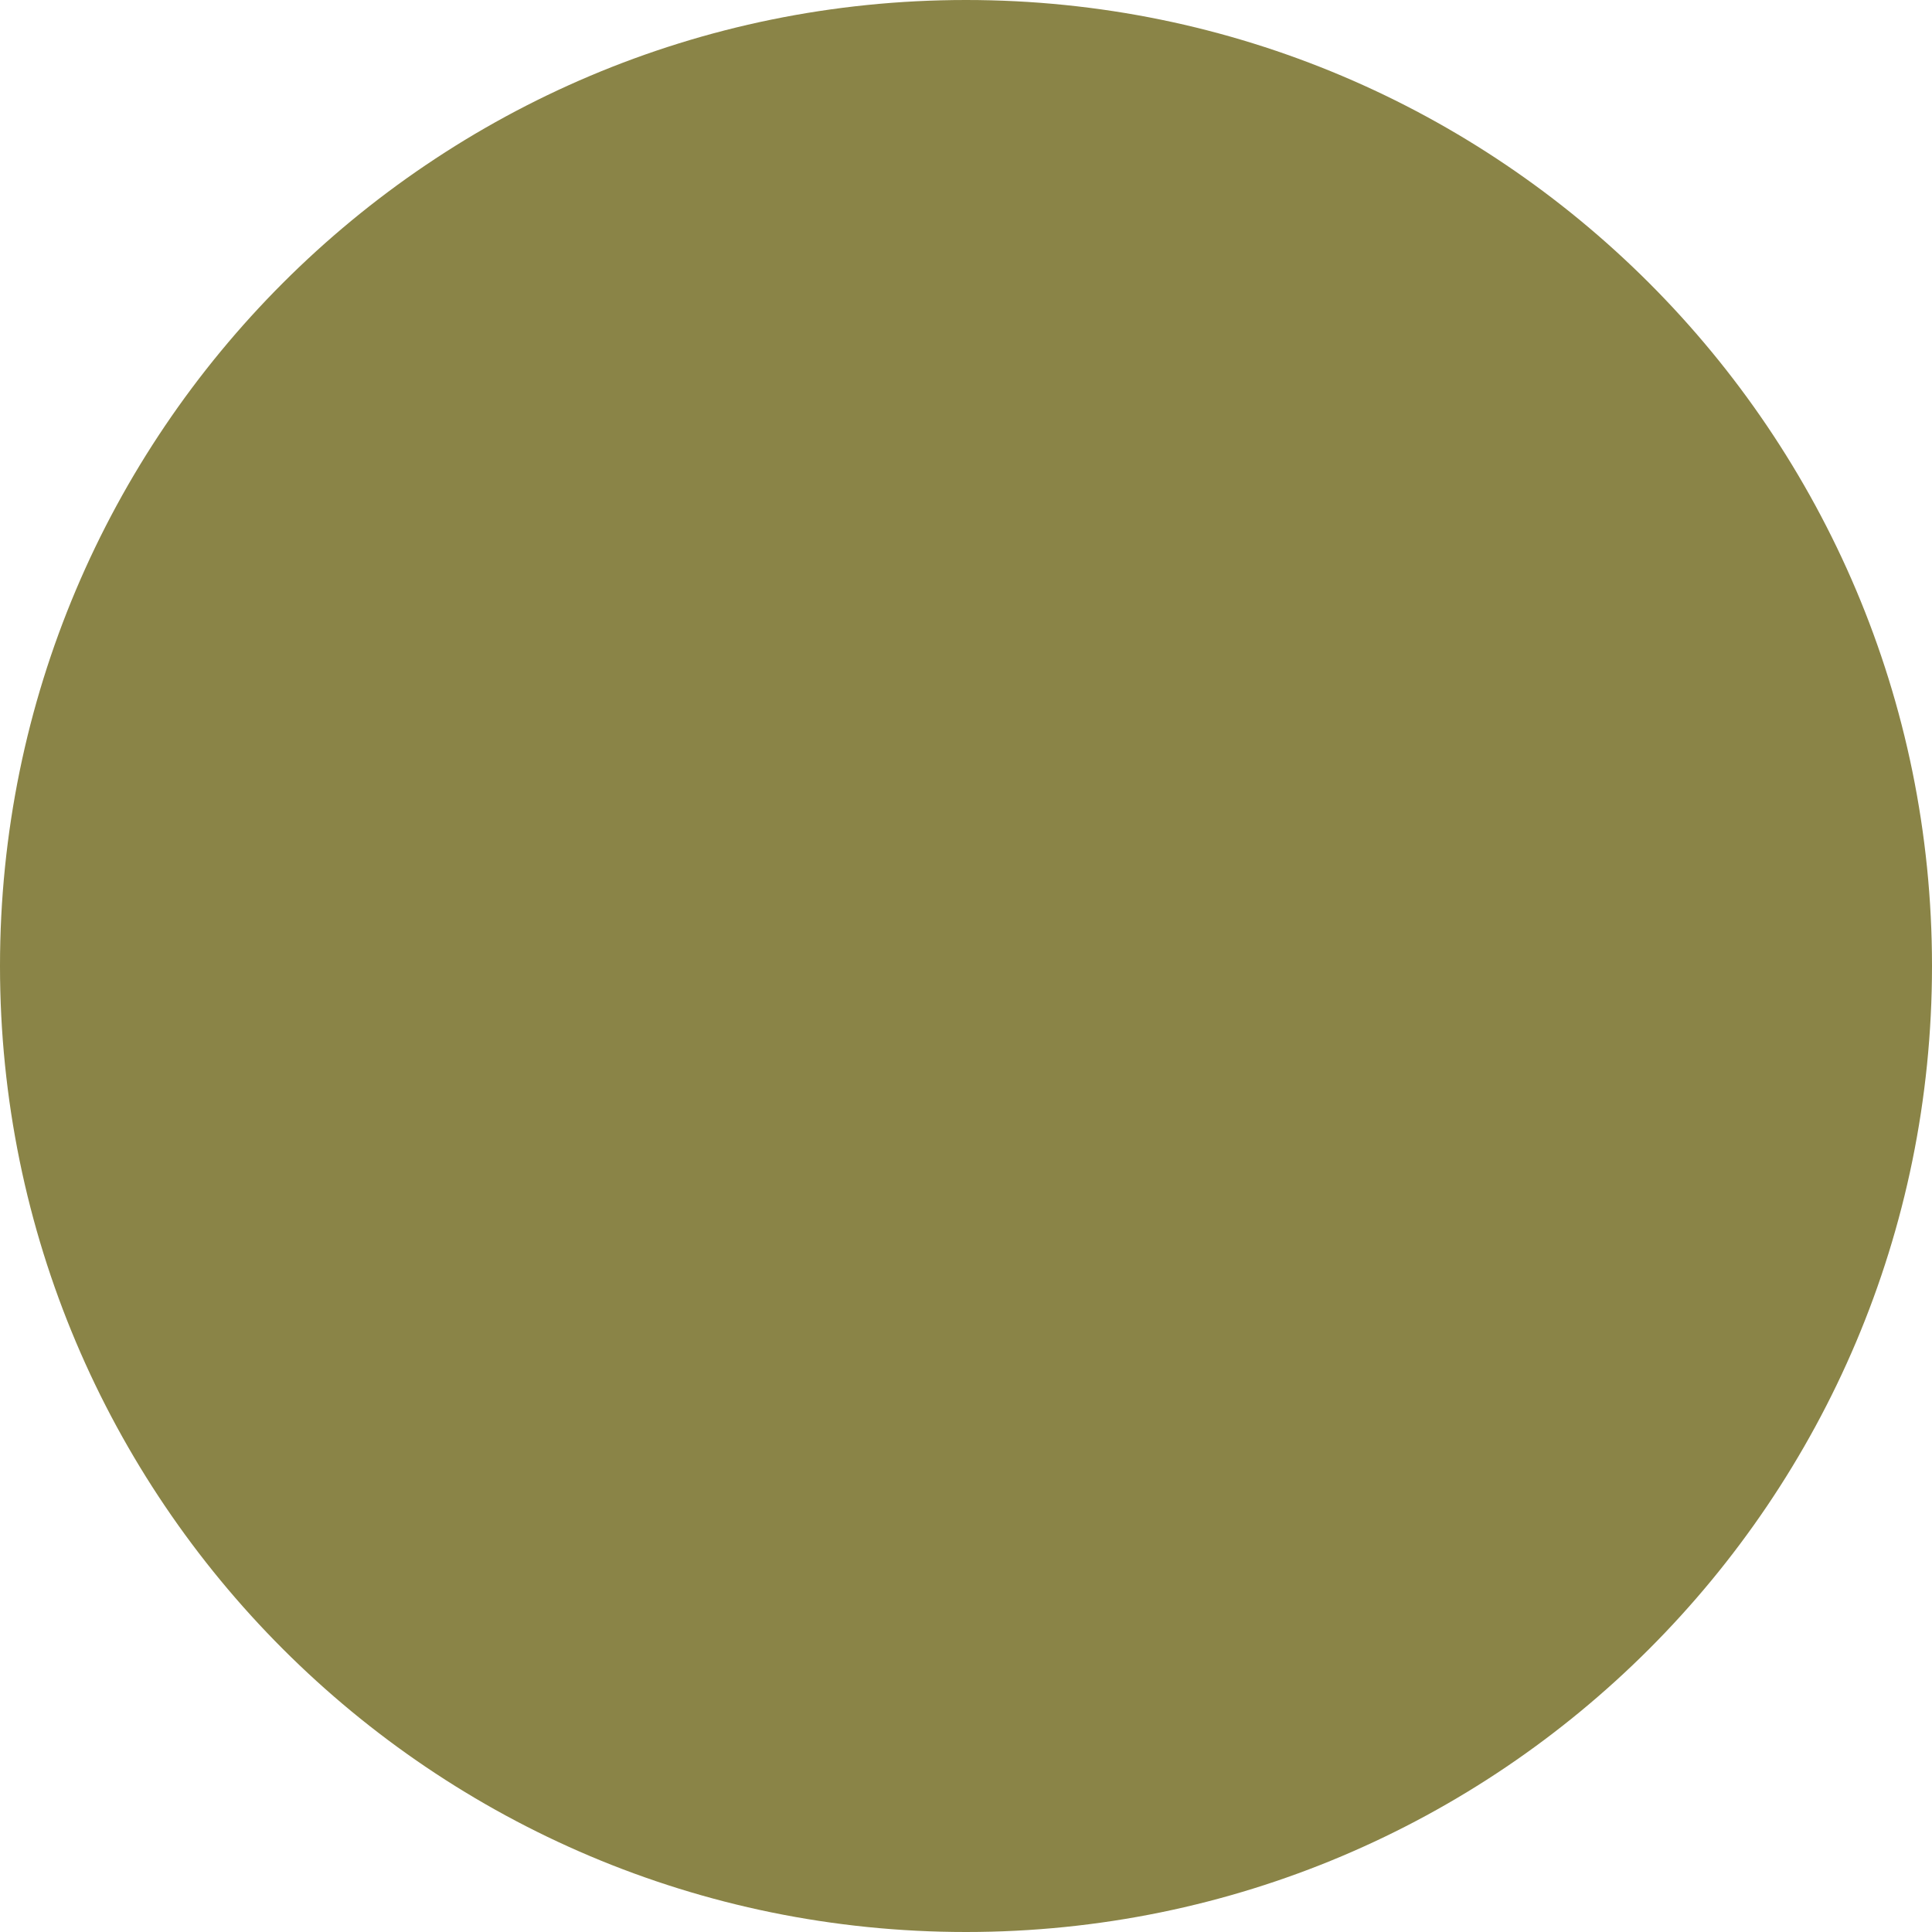
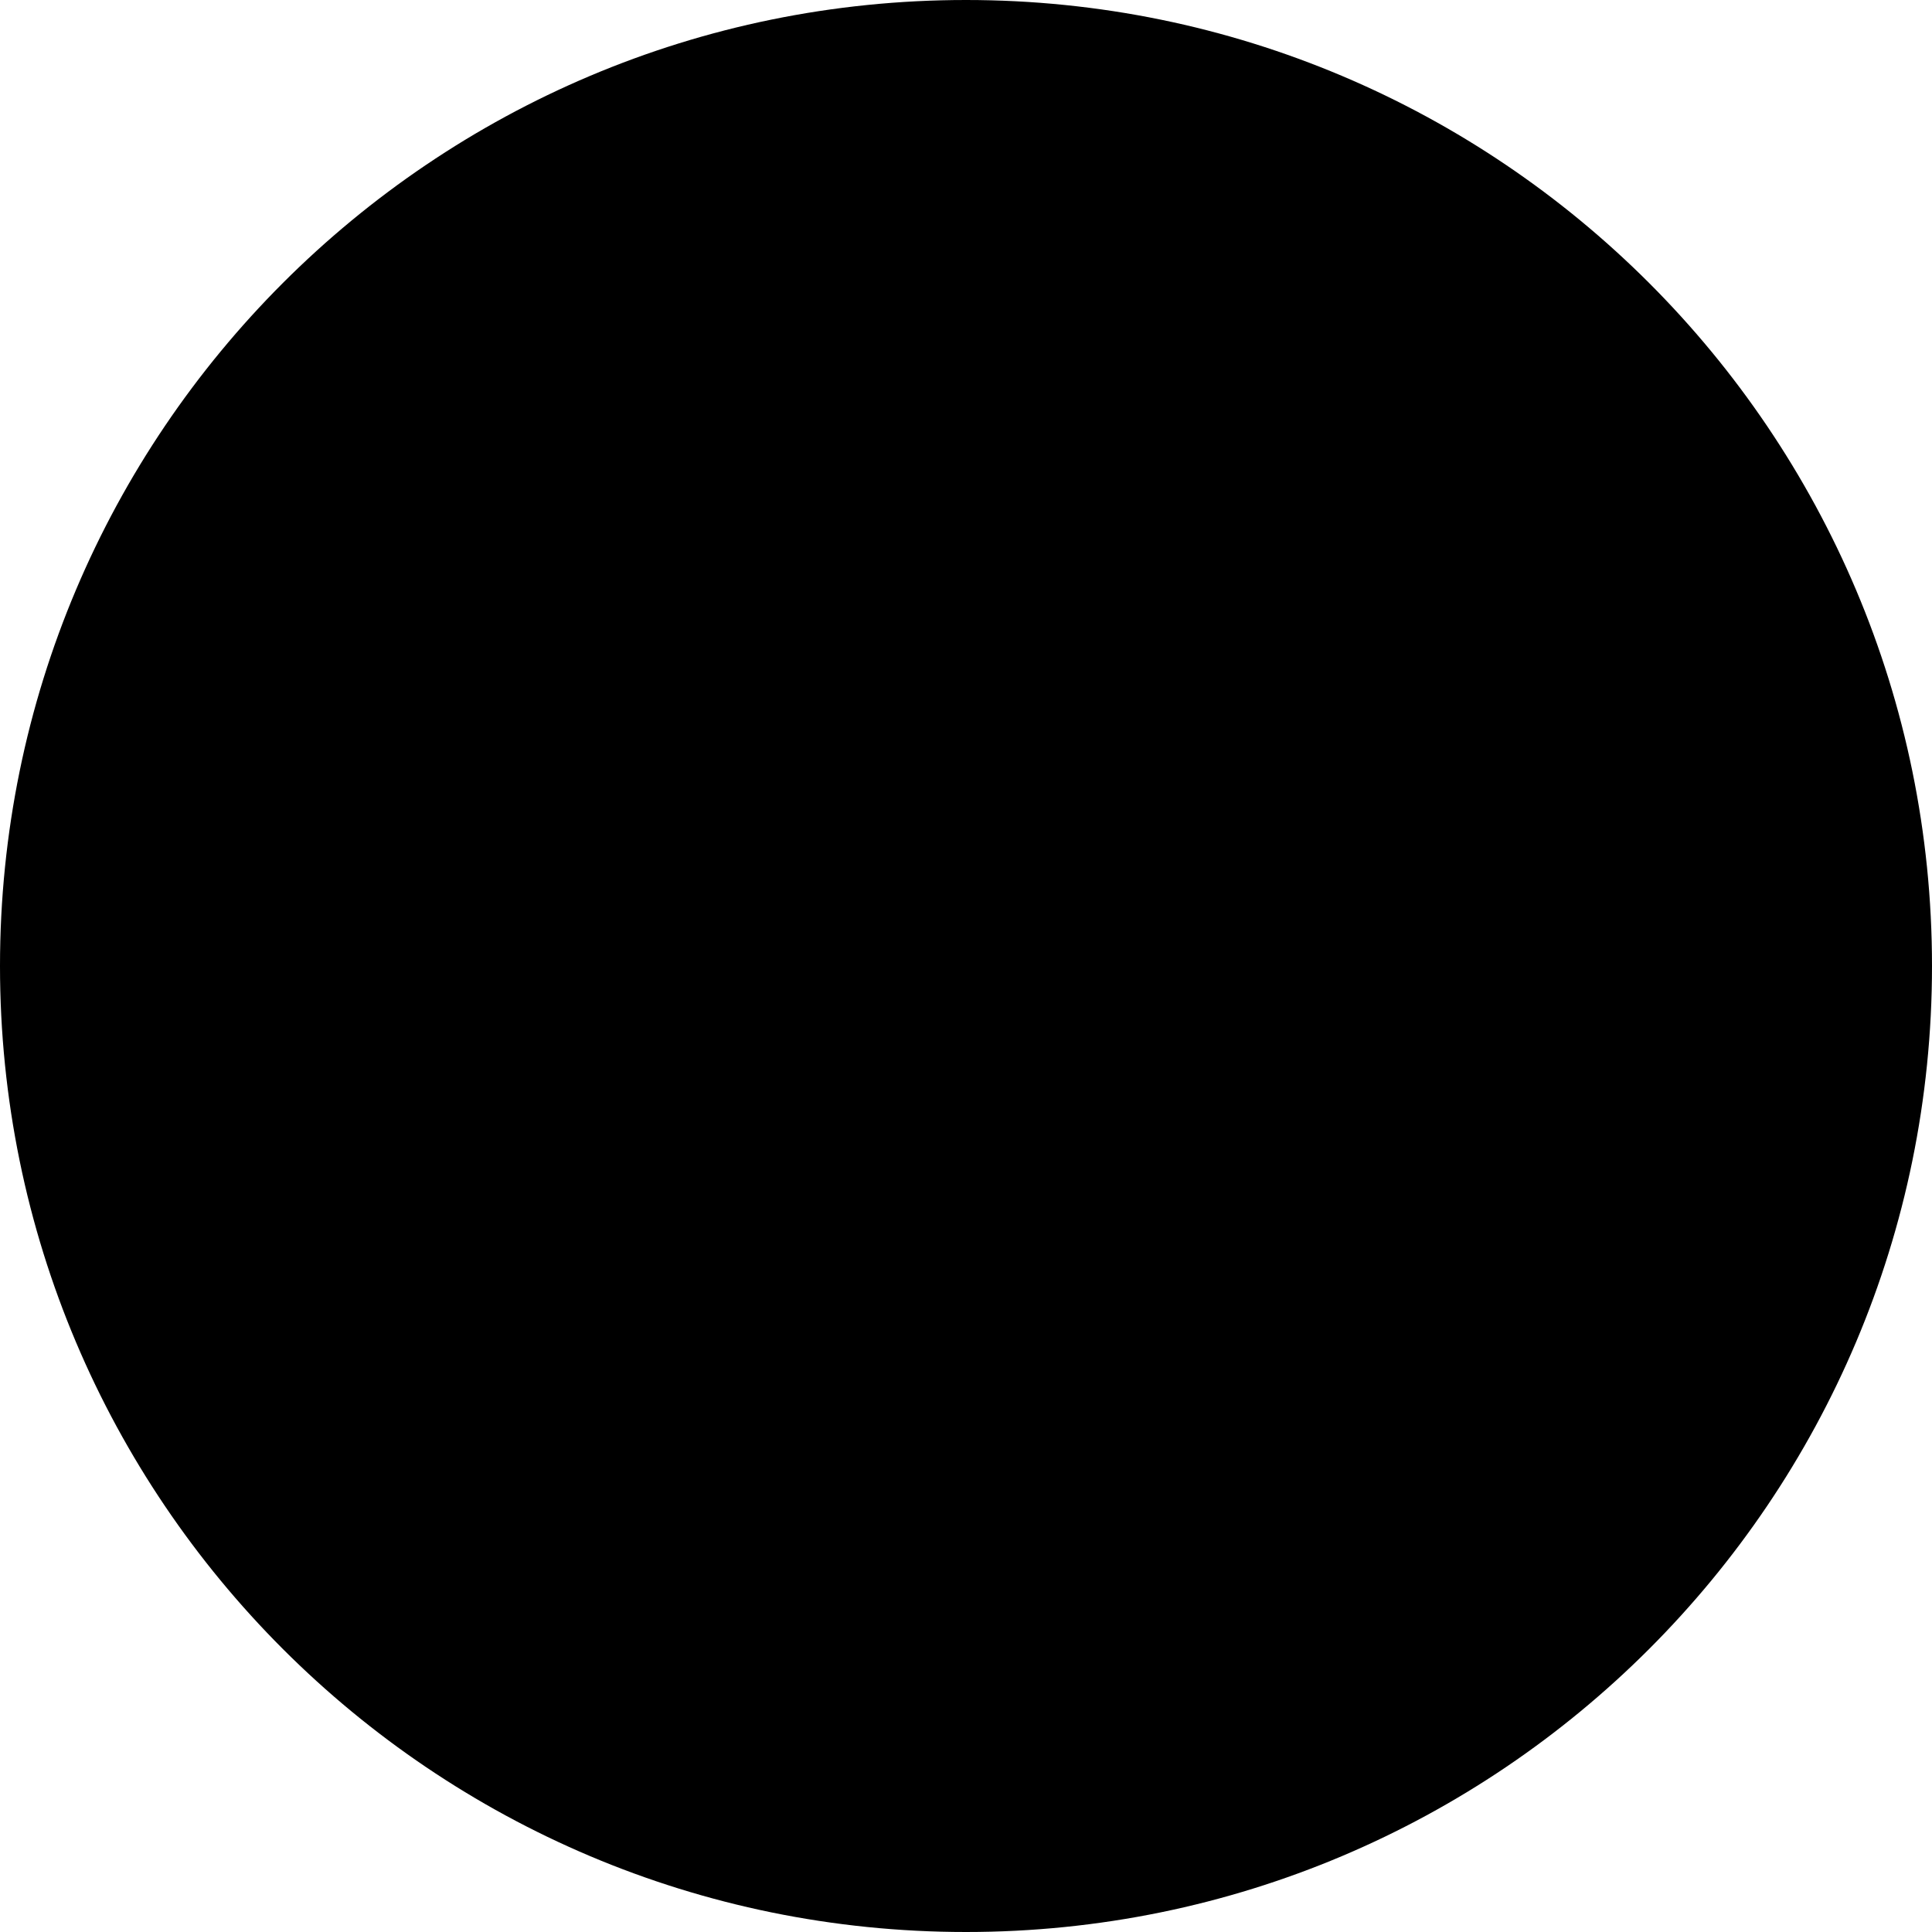
<svg xmlns="http://www.w3.org/2000/svg" preserveAspectRatio="none" overflow="visible" style="display: block;" width="15" height="15" viewBox="0 0 15 15" fill="none">
-   <circle id="Ellipse 1" cx="7.5" cy="7.5" r="7.5" fill="#8A8447" />
+   <circle id="Ellipse 1" cx="7.5" cy="7.5" r="7.5" fill="currentColor" />
</svg>
